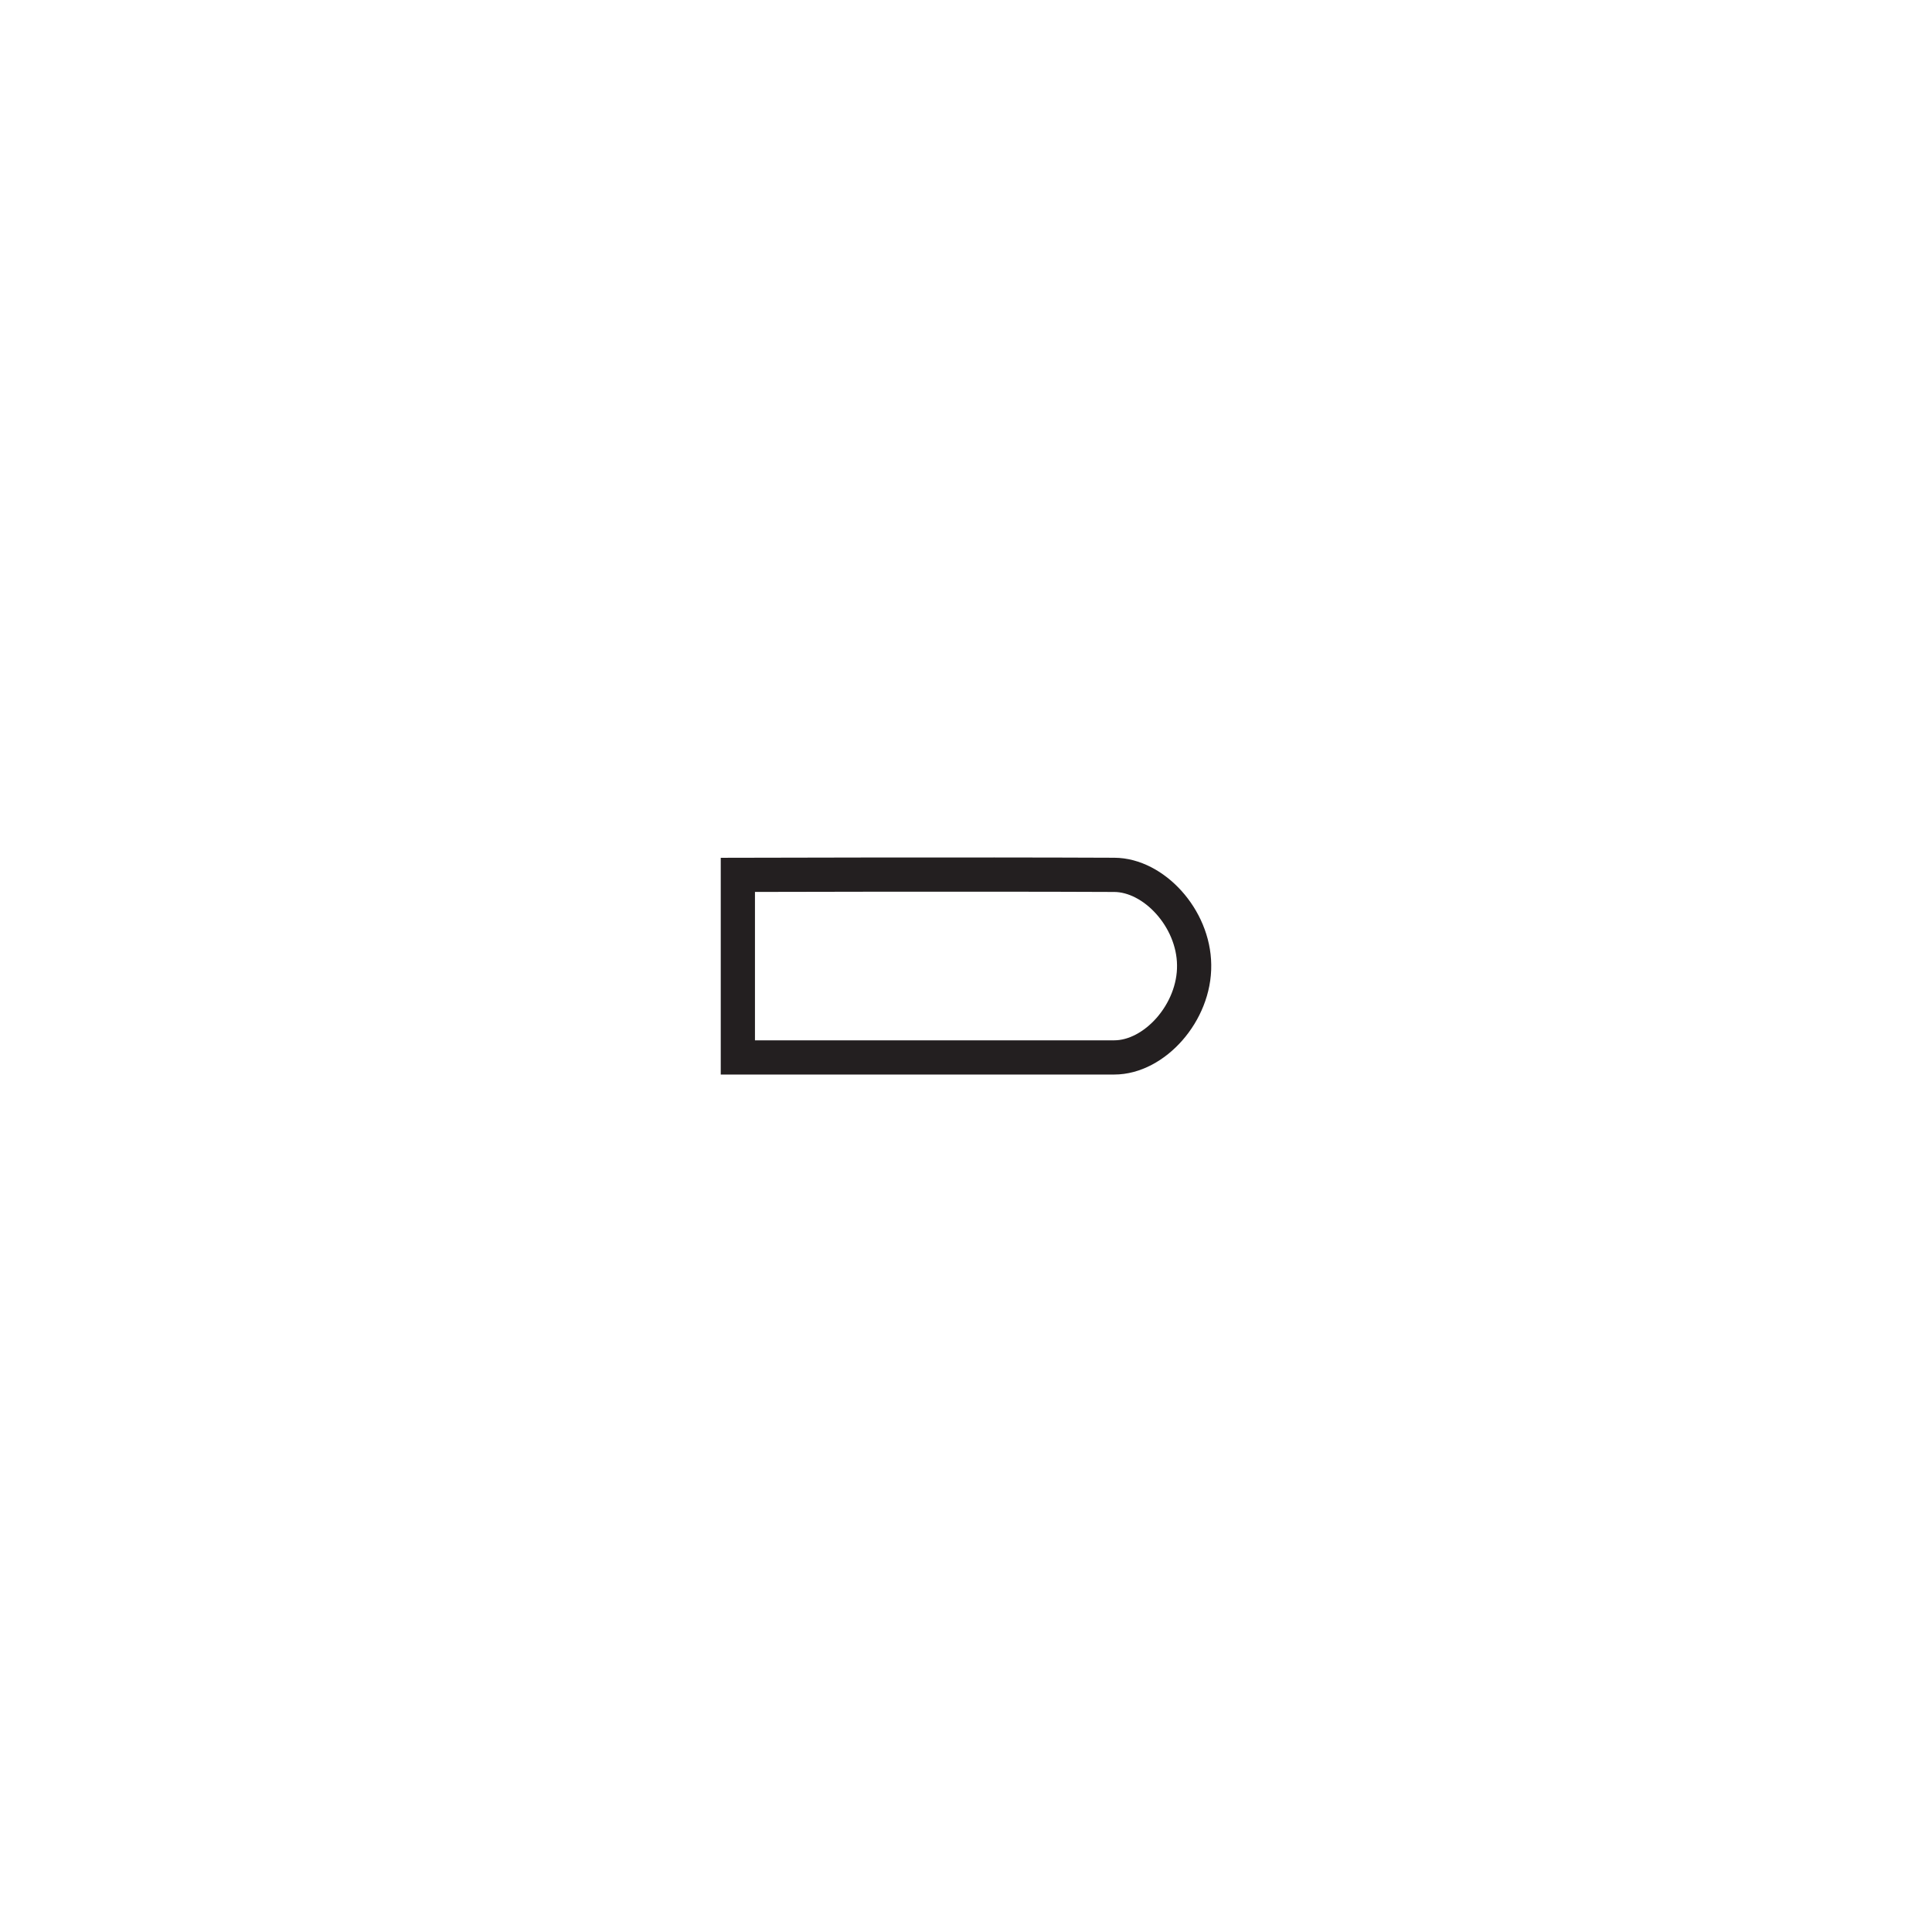
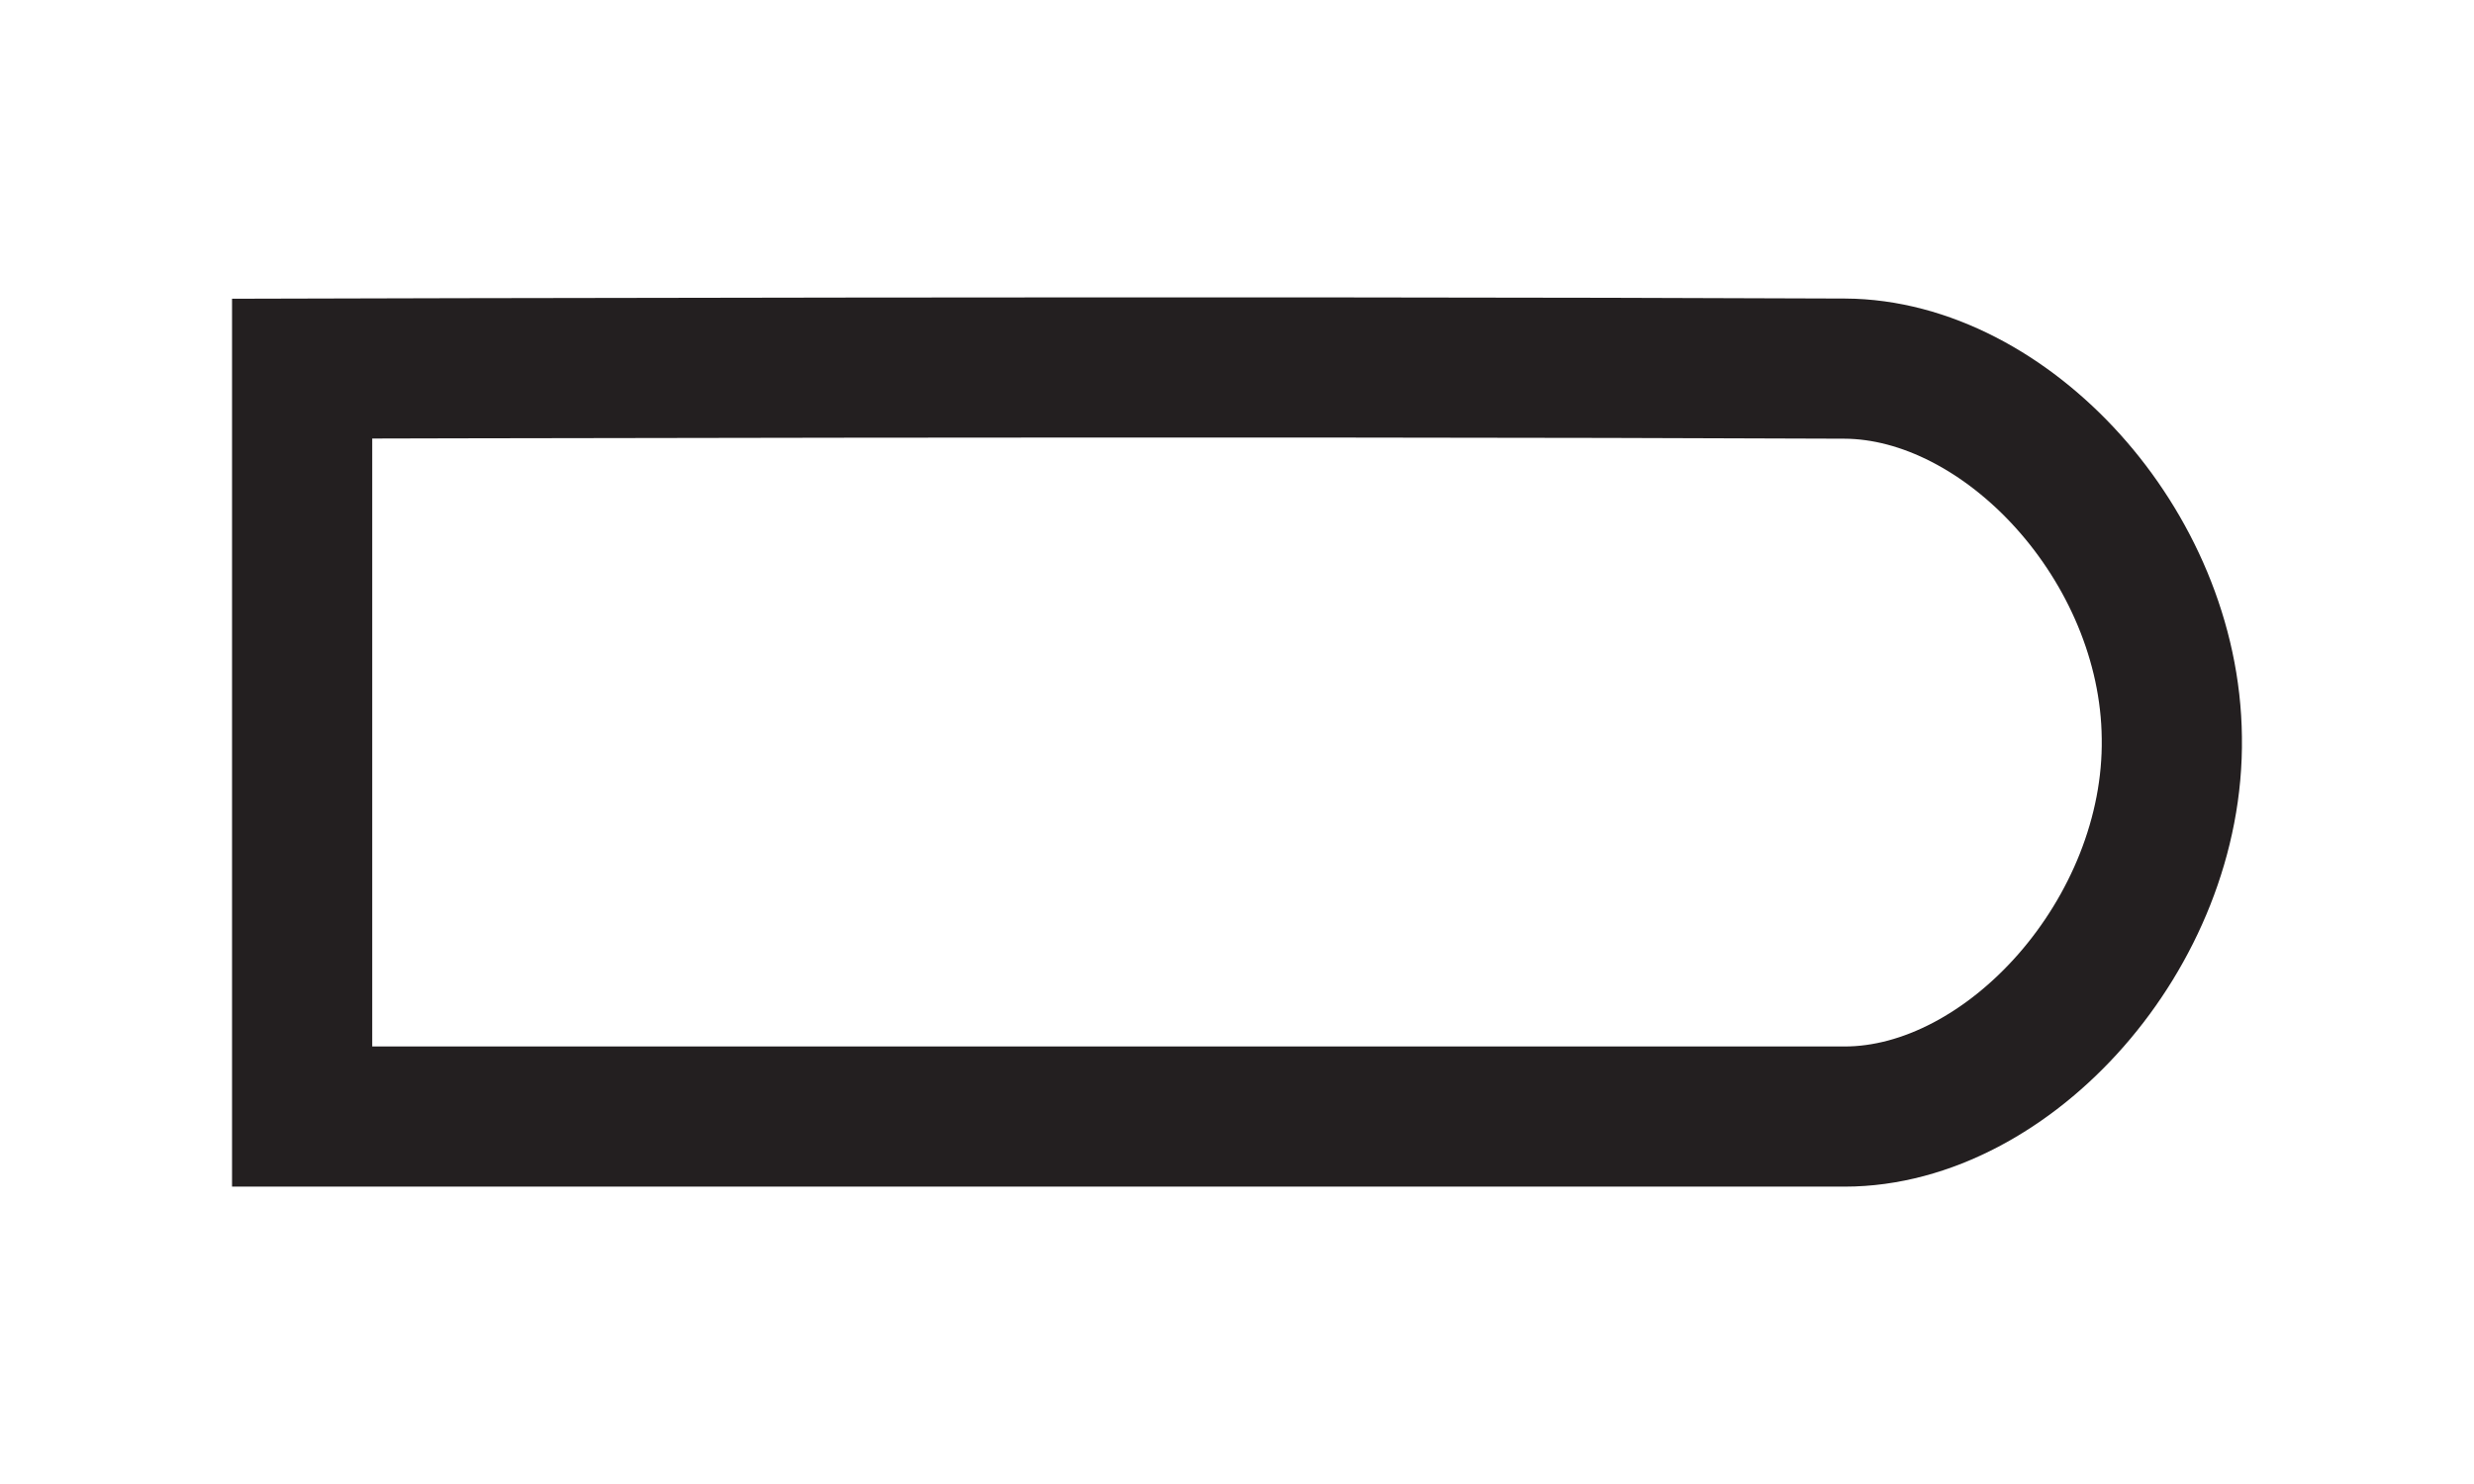
- <svg xmlns="http://www.w3.org/2000/svg" version="1.0" width="32" height="32" id="svg2">
-   <g id="g996" transform="matrix(1.333333,0,0,-1.333333,12.22125,14.49037)" clip-path="url(#clipPath2642)">
+ <svg xmlns="http://www.w3.org/2000/svg" version="1.0" width="10" height="6" id="svg2">
+   <defs id="defs1" />
+   <g id="g996" transform="matrix(1.333333,0,0,-1.333333,1.221252,1.490371)" clip-path="url(#clipPath2642)">
    <path d="M 0,0 C 0,0 2.88,0.008 4.676,0 5.166,-0.002 5.662,-0.536 5.668,-1.119 5.677,-1.711 5.175,-2.268 4.676,-2.268 H 0 Z" style="fill:none;stroke:#231f20;stroke-width:0.425;stroke-linecap:butt;stroke-linejoin:miter;stroke-miterlimit:3.864;stroke-dasharray:none;stroke-opacity:1" id="path998" />
  </g>
</svg>
